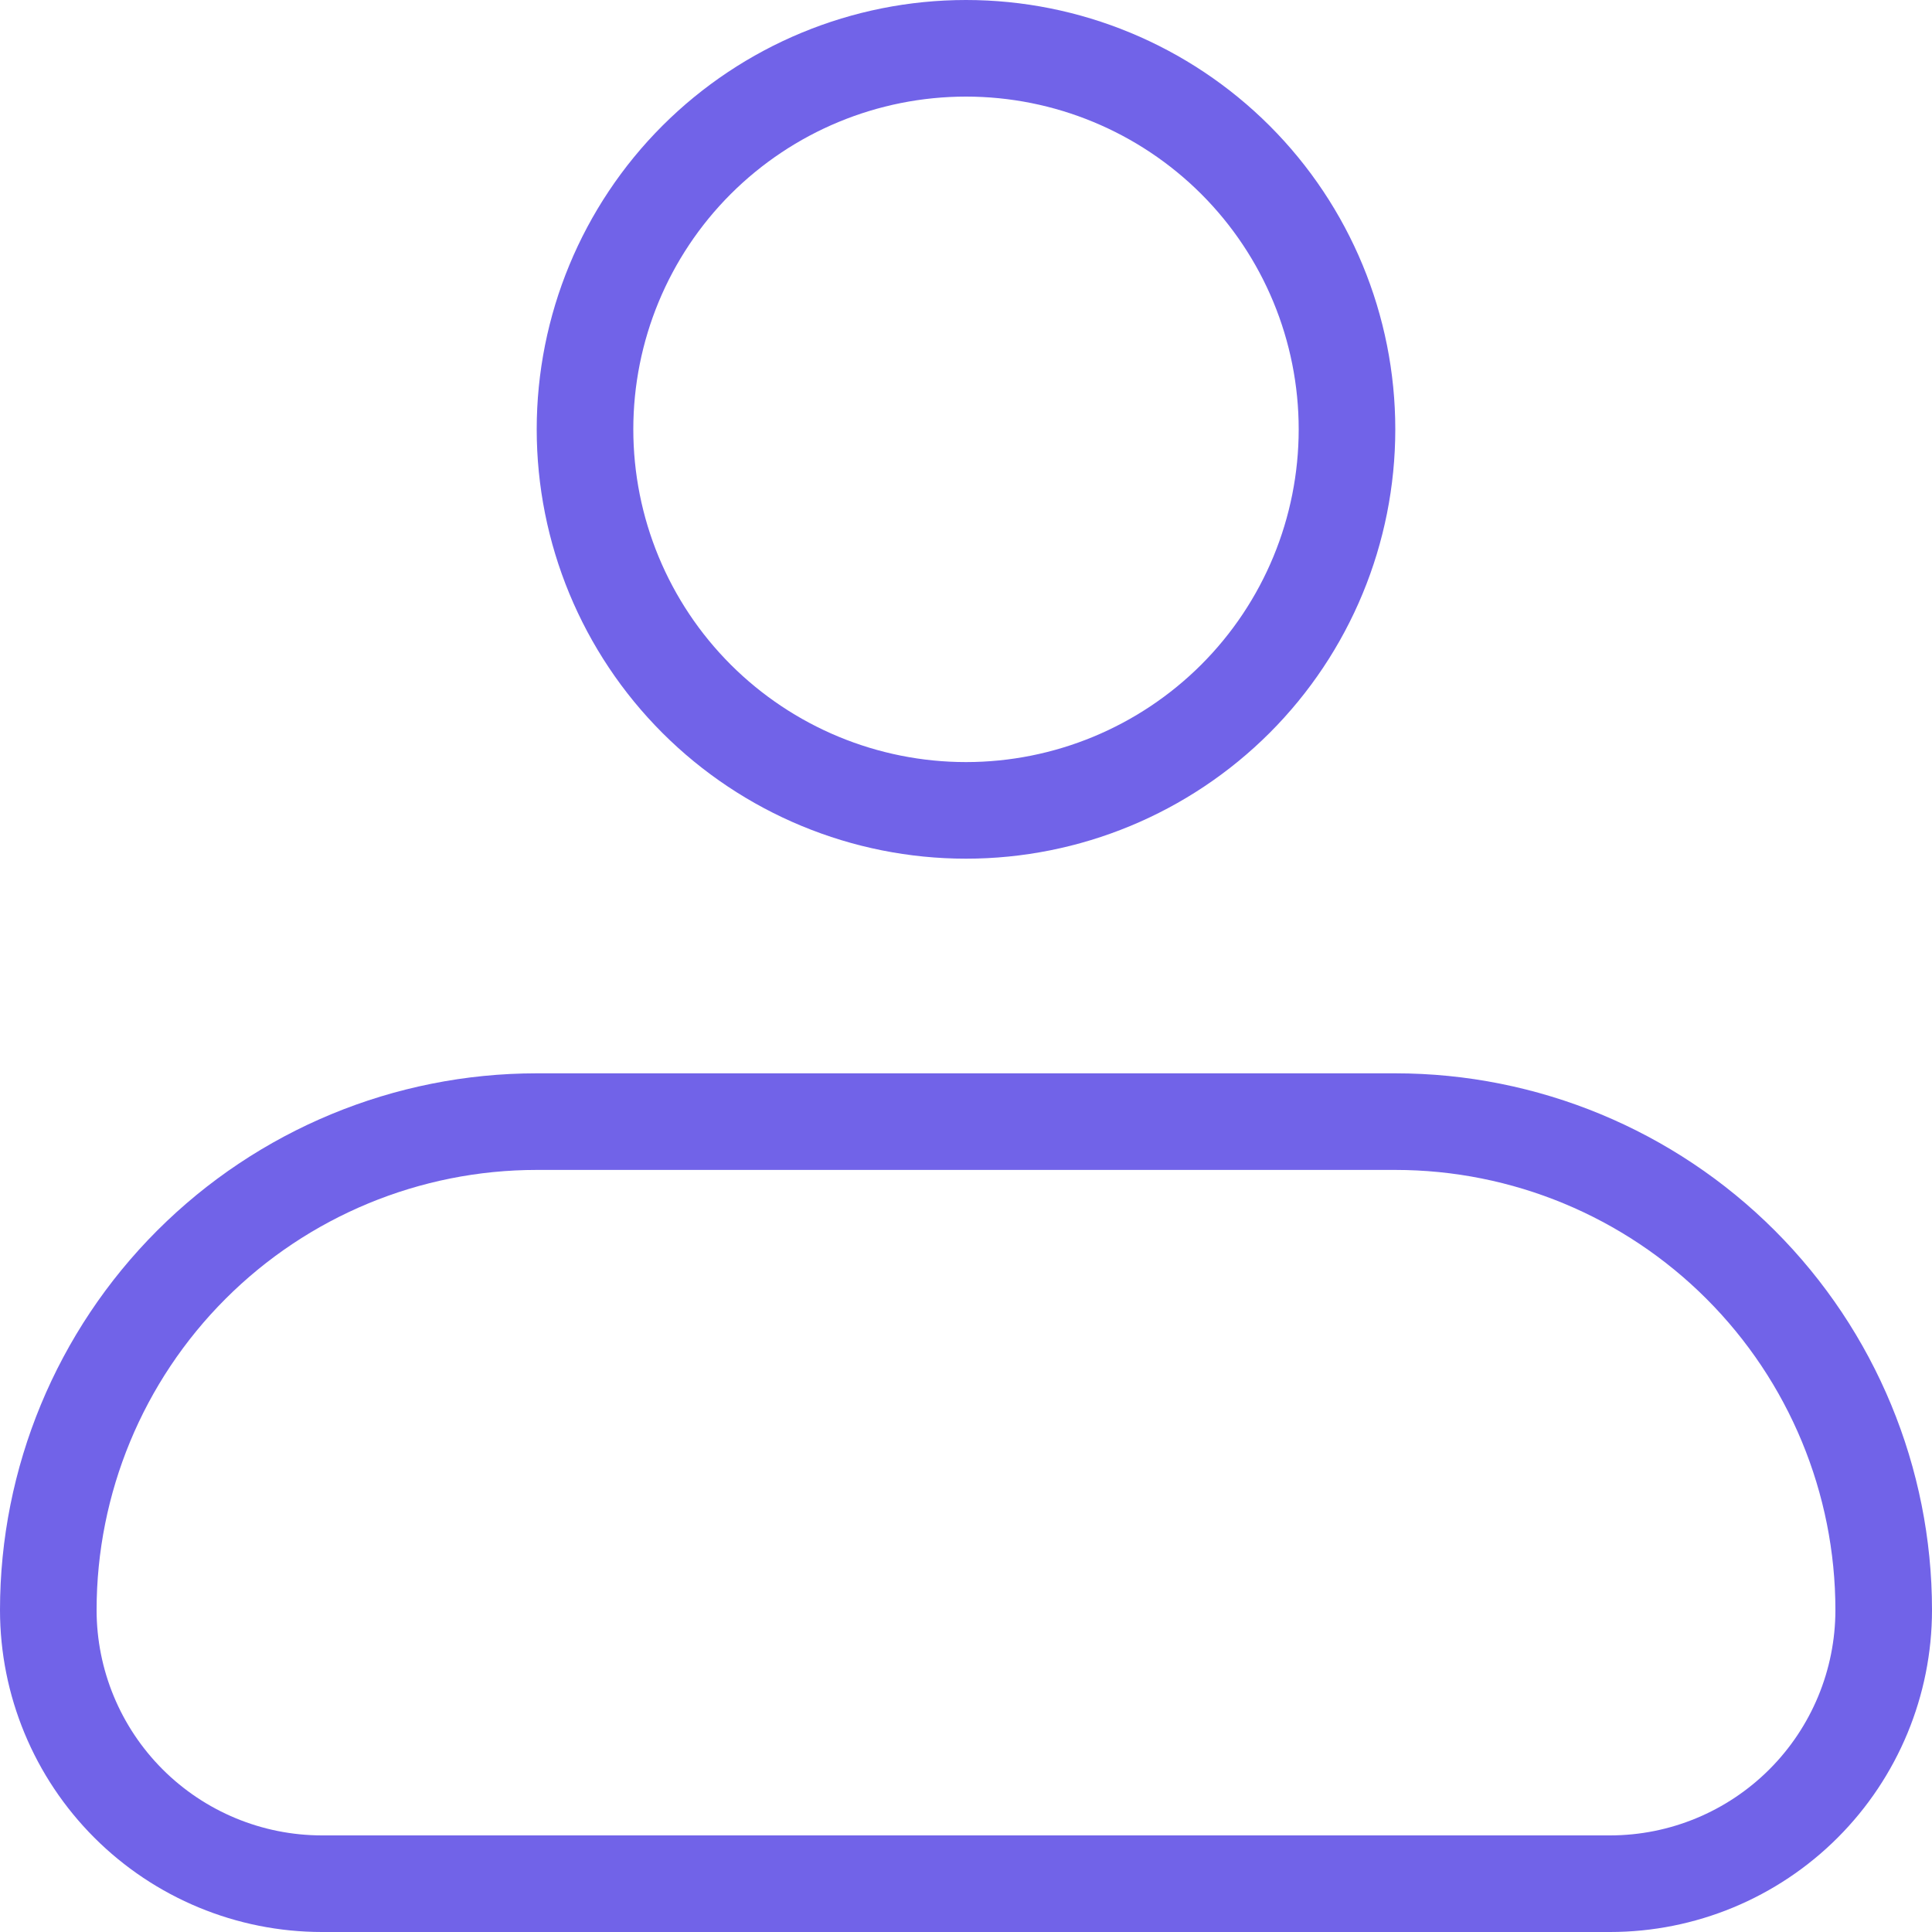
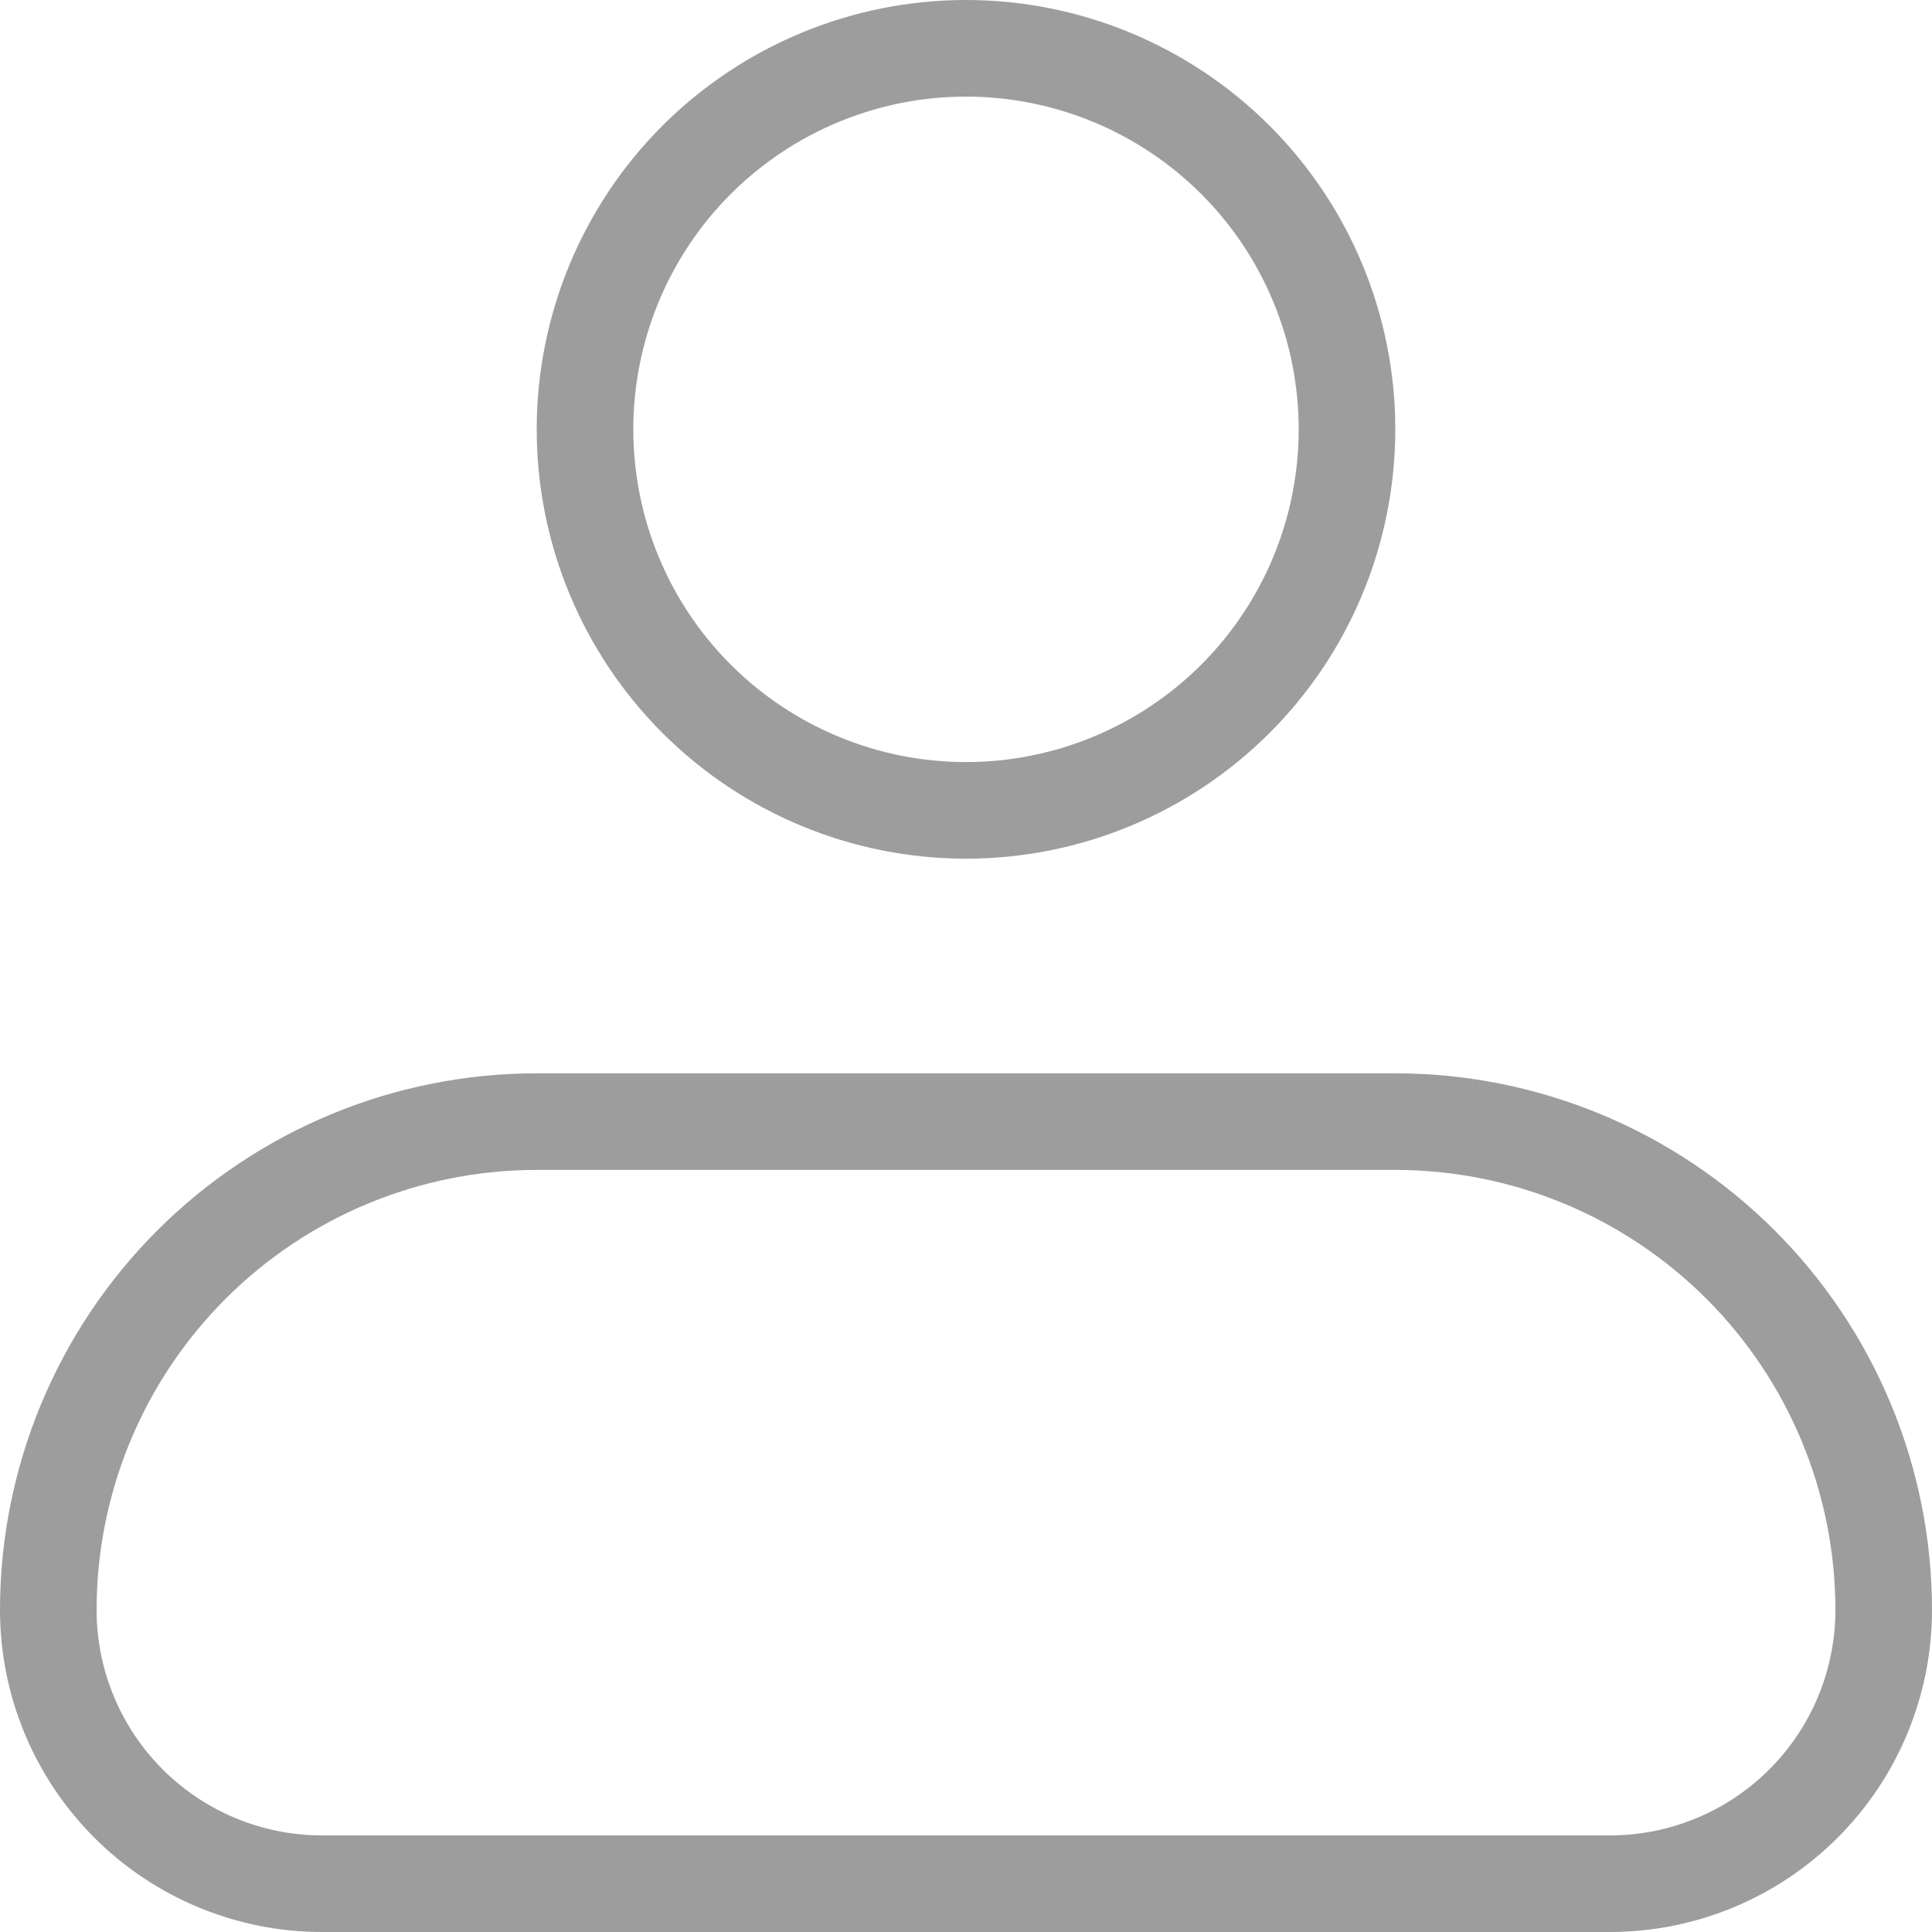
<svg xmlns="http://www.w3.org/2000/svg" width="20" height="20" viewBox="0 0 20 20" fill="none">
-   <path d="M6.056 4.444C6.056 3.398 6.471 2.395 7.211 1.655C7.951 0.916 8.954 0.5 10 0.5C11.046 0.5 12.049 0.916 12.789 1.655C13.529 2.395 13.944 3.398 13.944 4.444C13.944 5.491 13.529 6.494 12.789 7.234C12.049 7.973 11.046 8.389 10 8.389C8.954 8.389 7.951 7.973 7.211 7.234C6.471 6.494 6.056 5.491 6.056 4.444ZM1.981 13.092C2.929 12.144 4.215 11.611 5.556 11.611H14.444C15.785 11.611 17.071 12.144 18.019 13.092C18.967 14.04 19.5 15.326 19.5 16.667C19.5 17.418 19.201 18.139 18.67 18.67C18.139 19.201 17.418 19.5 16.667 19.5H3.333C2.582 19.5 1.861 19.201 1.33 18.67C0.799 18.139 0.5 17.418 0.5 16.667C0.5 15.326 1.033 14.04 1.981 13.092Z" stroke="#7163E8" />
+   <path d="M6.056 4.444C6.056 3.398 6.471 2.395 7.211 1.655C7.951 0.916 8.954 0.5 10 0.5C11.046 0.5 12.049 0.916 12.789 1.655C13.529 2.395 13.944 3.398 13.944 4.444C13.944 5.491 13.529 6.494 12.789 7.234C12.049 7.973 11.046 8.389 10 8.389C8.954 8.389 7.951 7.973 7.211 7.234C6.471 6.494 6.056 5.491 6.056 4.444ZM1.981 13.092C2.929 12.144 4.215 11.611 5.556 11.611H14.444C15.785 11.611 17.071 12.144 18.019 13.092C18.967 14.04 19.5 15.326 19.5 16.667C19.5 17.418 19.201 18.139 18.67 18.67C18.139 19.201 17.418 19.5 16.667 19.5H3.333C2.582 19.5 1.861 19.201 1.33 18.67C0.799 18.139 0.5 17.418 0.5 16.667C0.5 15.326 1.033 14.04 1.981 13.092Z" stroke="#9D9D9D" />
</svg>
